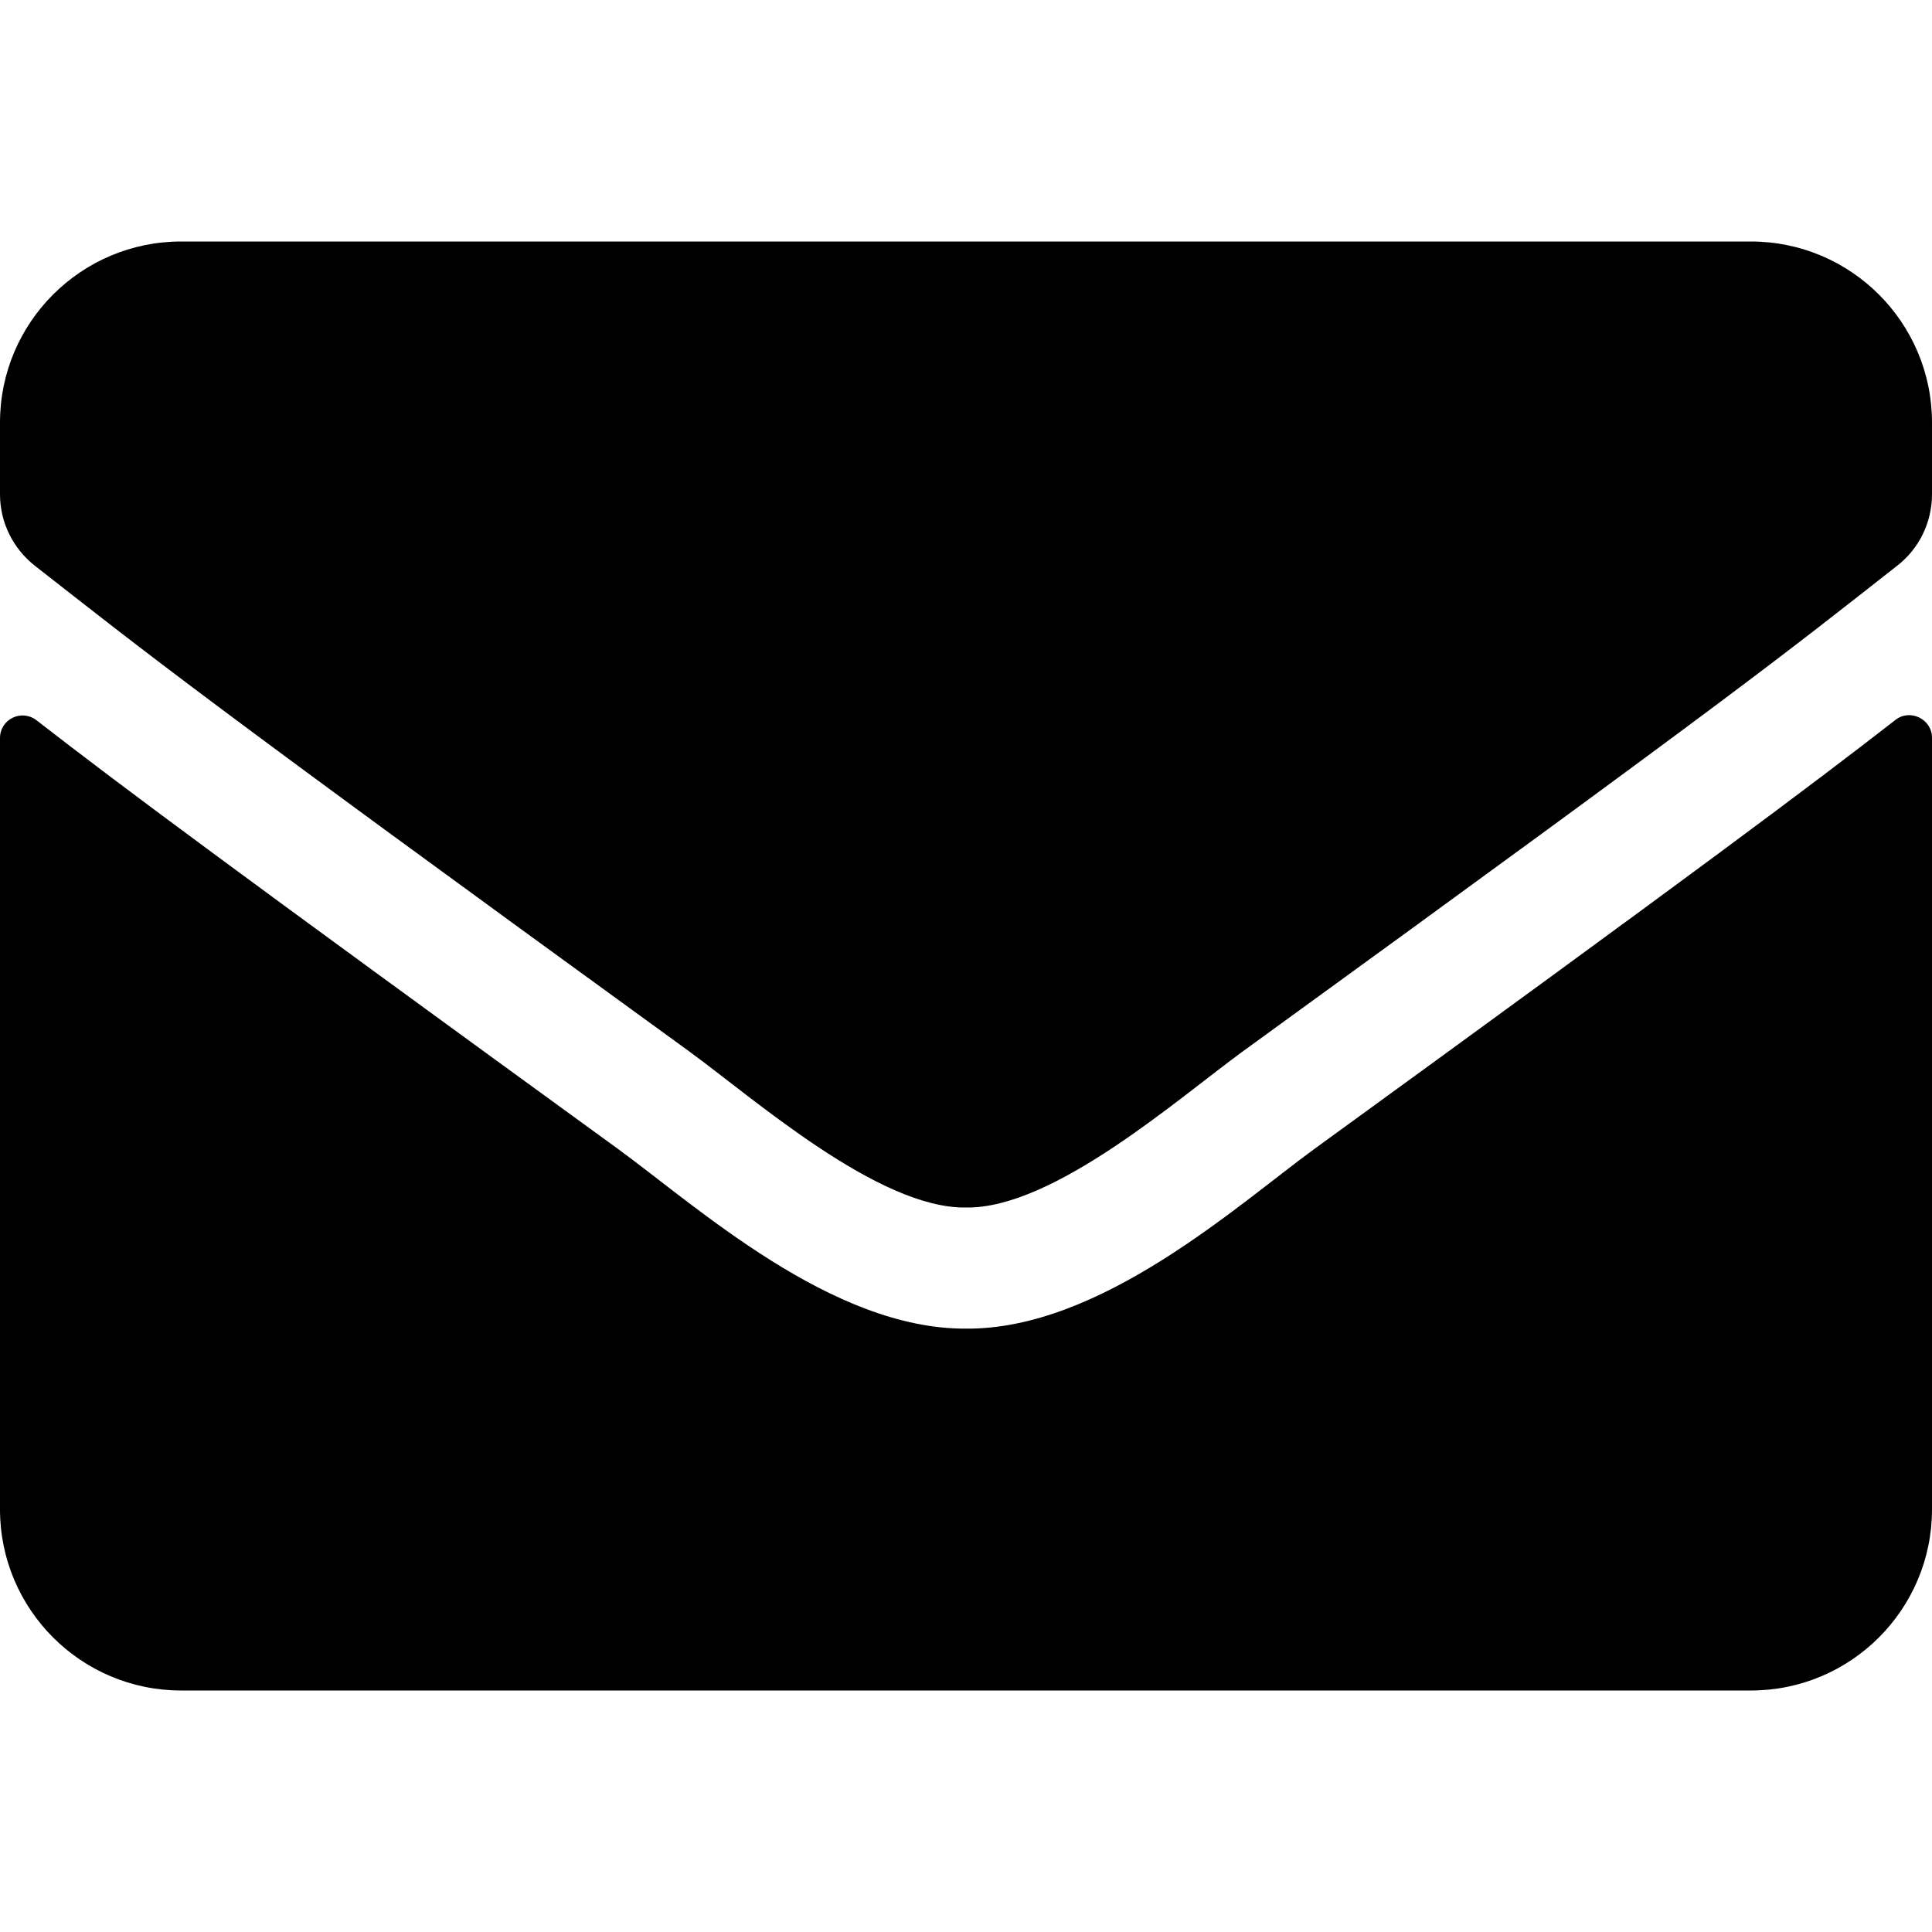
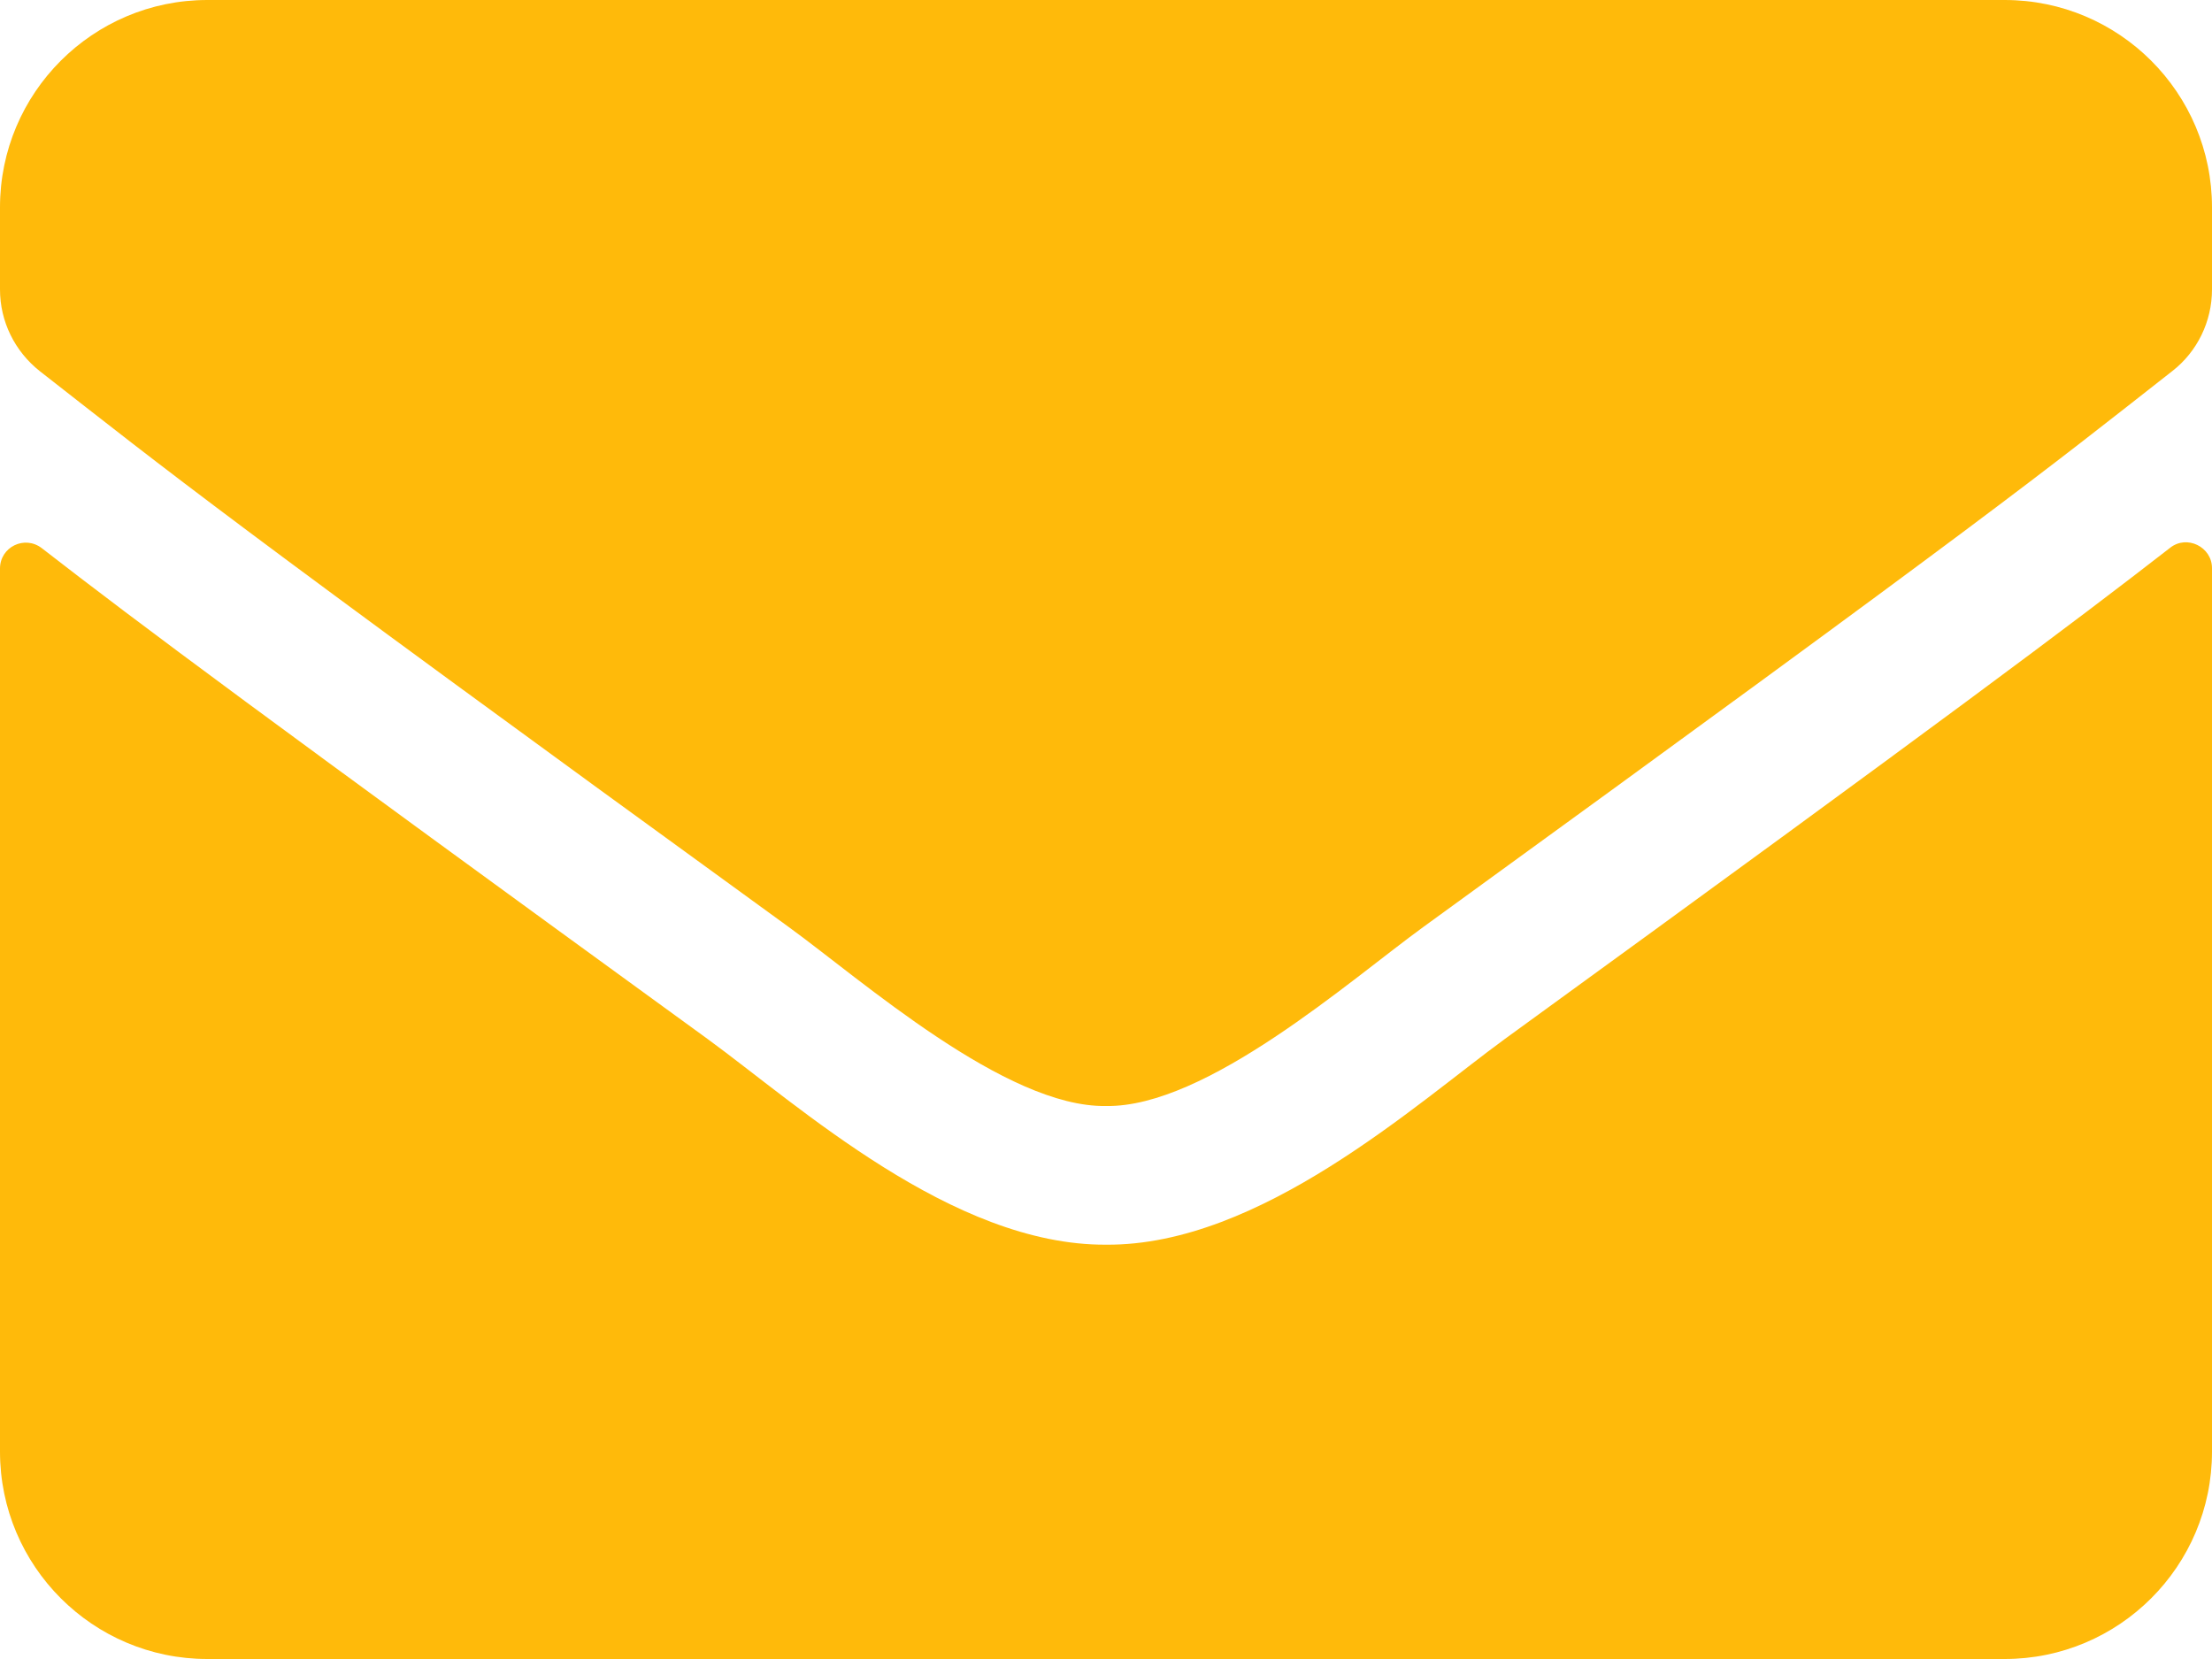
- <svg xmlns="http://www.w3.org/2000/svg" aria-hidden="true" focusable="false" data-prefix="fas" data-icon="envelope" class="svg-inline--fa fa-envelope fa-w-16" role="img" viewBox="0 0 512 512">
-   <path fill="currentColor" d="M502.3 190.8c3.9-3.1 9.7-.2 9.7 4.7V400c0 26.5-21.5 48-48 48H48c-26.5 0-48-21.5-48-48V195.6c0-5 5.7-7.8 9.7-4.7 22.4 17.4 52.1 39.5 154.1 113.6 21.1 15.4 56.7 47.8 92.2 47.6 35.7.3 72-32.8 92.3-47.6 102-74.1 131.6-96.3 154-113.7zM256 320c23.2.4 56.6-29.2 73.4-41.4 132.7-96.3 142.8-104.7 173.4-128.7 5.8-4.5 9.2-11.5 9.2-18.9v-19c0-26.5-21.5-48-48-48H48C21.5 64 0 85.5 0 112v19c0 7.4 3.4 14.3 9.2 18.9 30.6 23.9 40.7 32.4 173.4 128.7 16.8 12.2 50.2 41.8 73.4 41.4z" />
+ <svg xmlns="http://www.w3.org/2000/svg" width="512" height="384" viewBox="0 0 512 384" fill="none">
+   <path d="M502.3 126.8C506.2 123.7 512 126.6 512 131.5V336C512 362.5 490.5 384 464 384H48C21.5 384 0 362.5 0 336V131.6C0 126.6 5.7 123.8 9.7 126.9C32.1 144.3 61.8 166.4 163.8 240.5C184.9 255.9 220.5 288.3 256 288.1C291.7 288.4 328 255.3 348.3 240.5C450.3 166.4 479.9 144.2 502.3 126.8ZM256 256C279.2 256.4 312.6 226.8 329.4 214.6C462.1 118.3 472.2 109.9 502.8 85.9C508.6 81.4 512 74.4 512 67V48C512 21.5 490.5 0 464 0H48C21.5 0 0 21.5 0 48V67C0 74.4 3.4 81.3 9.2 85.9C39.8 109.8 49.9 118.3 182.6 214.6C199.4 226.8 232.8 256.4 256 256Z" fill="#FFBA0A" />
</svg>
